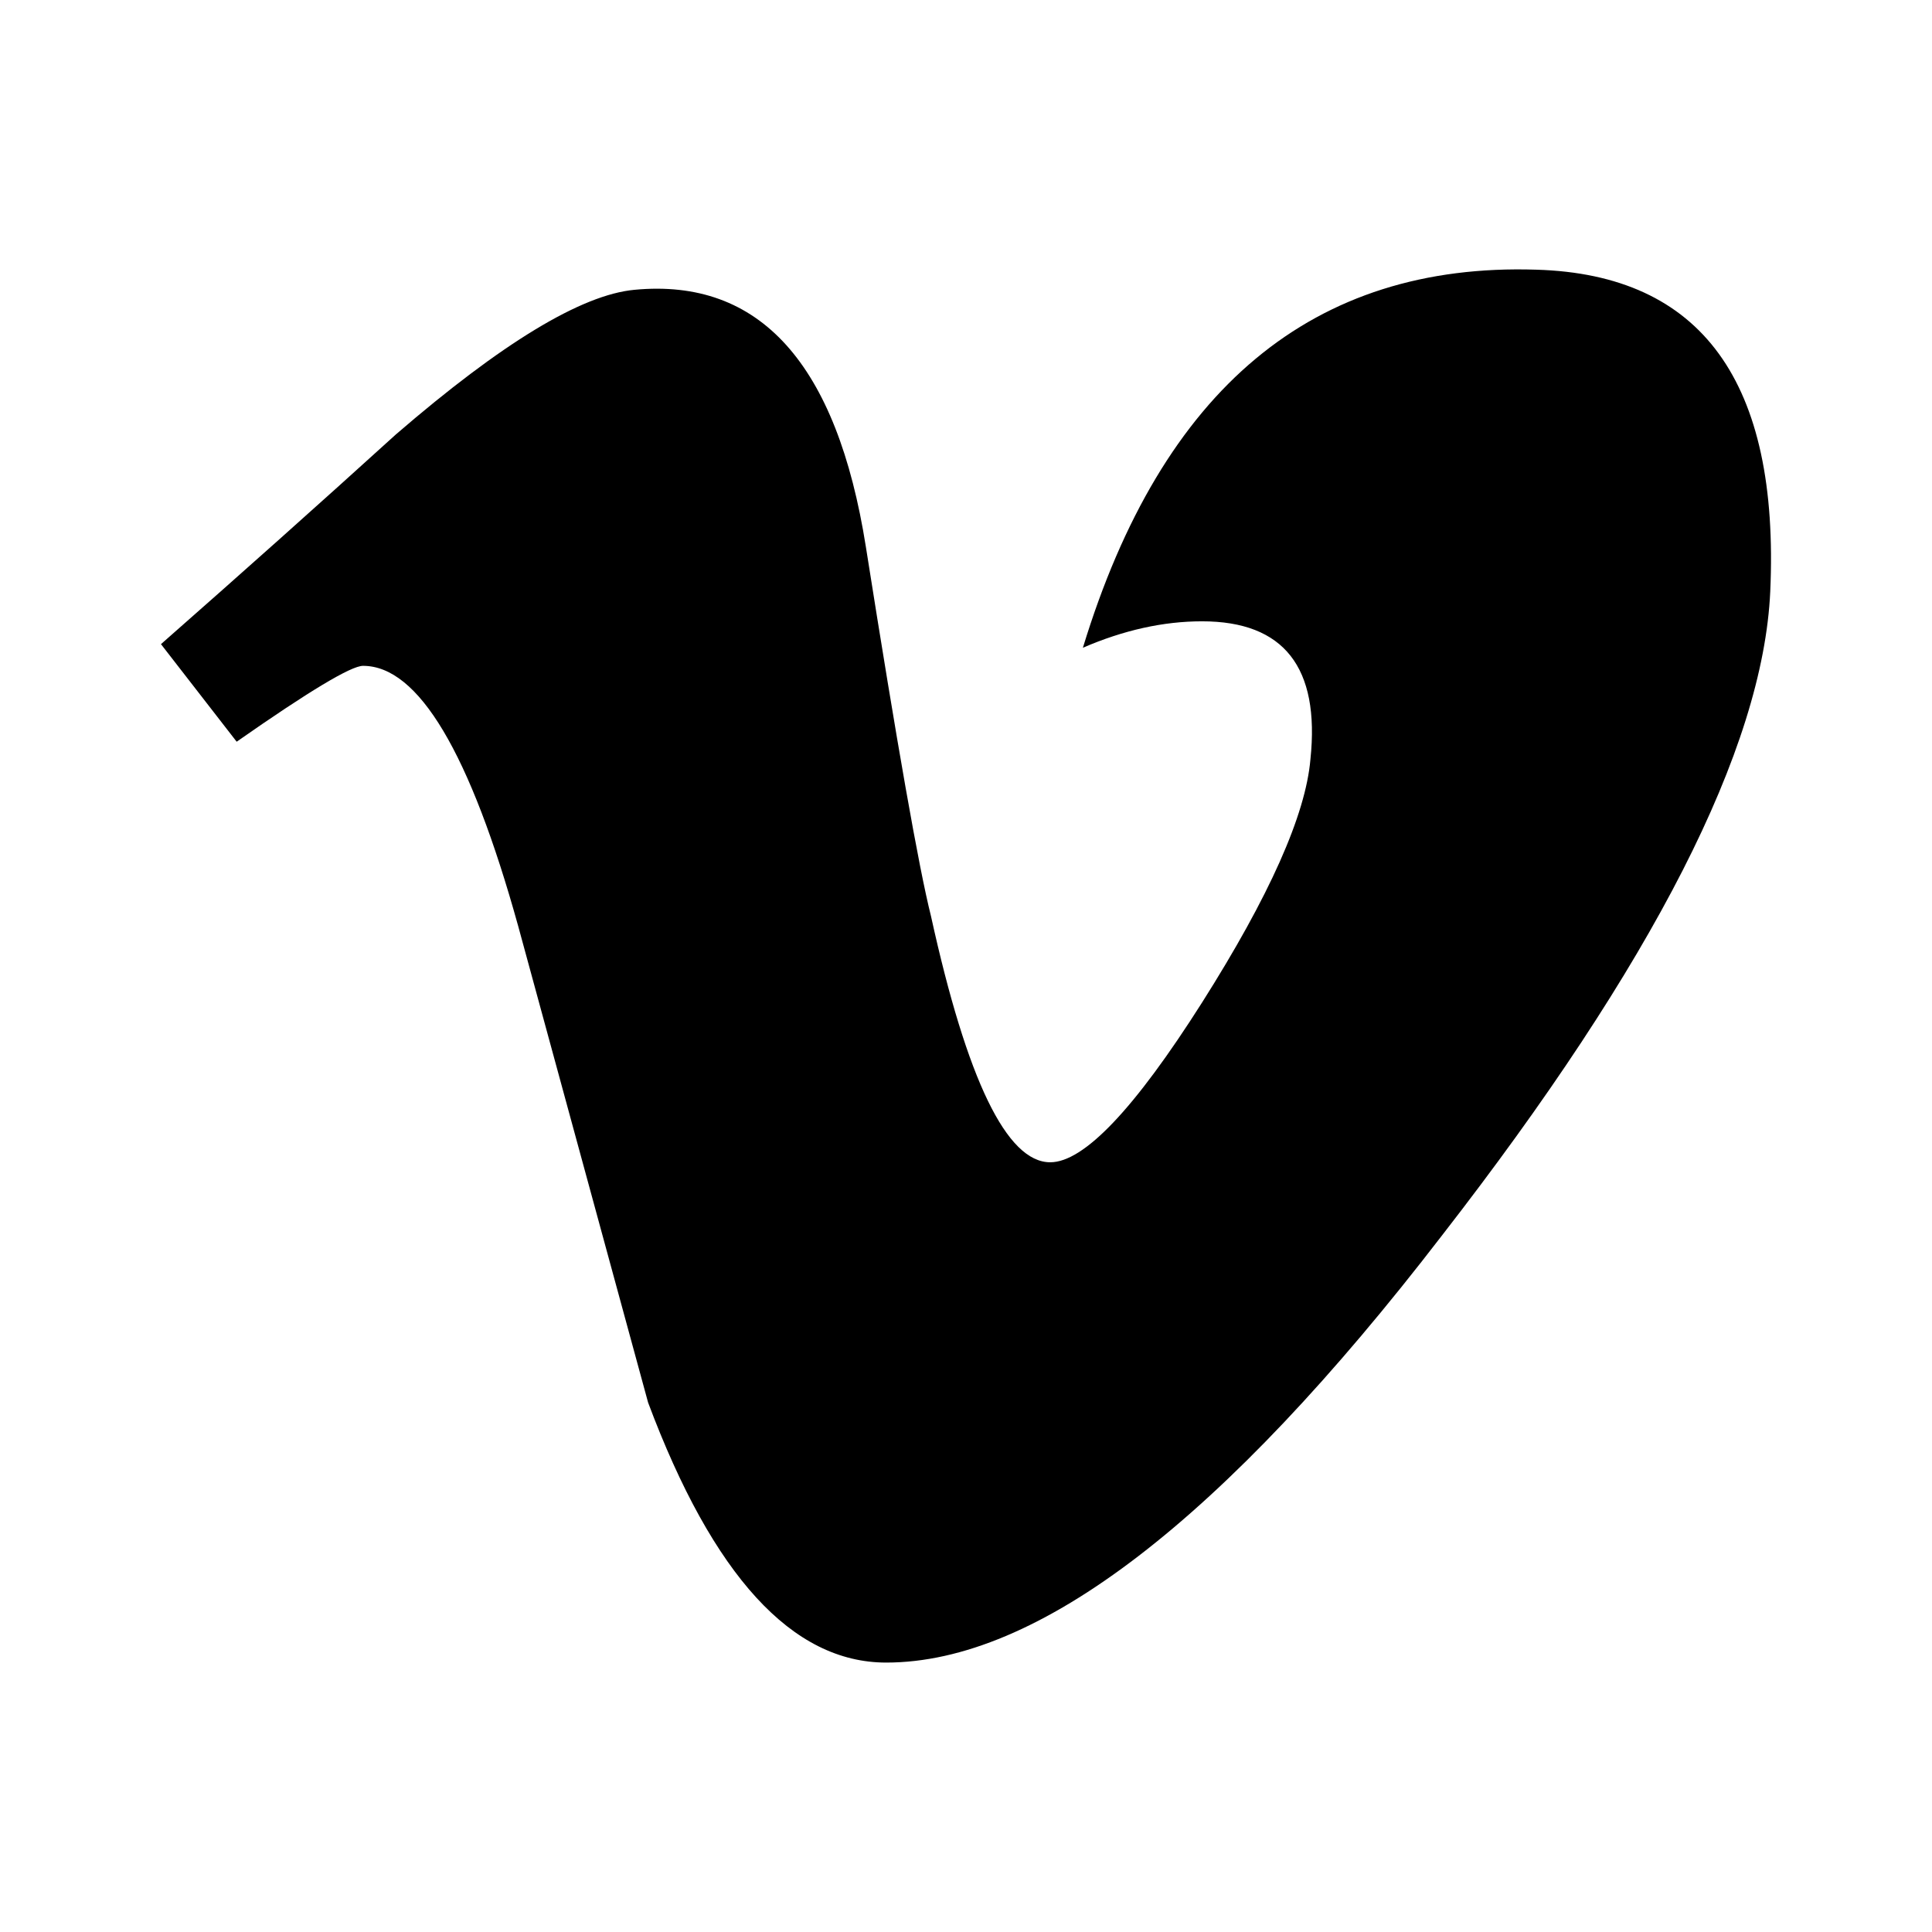
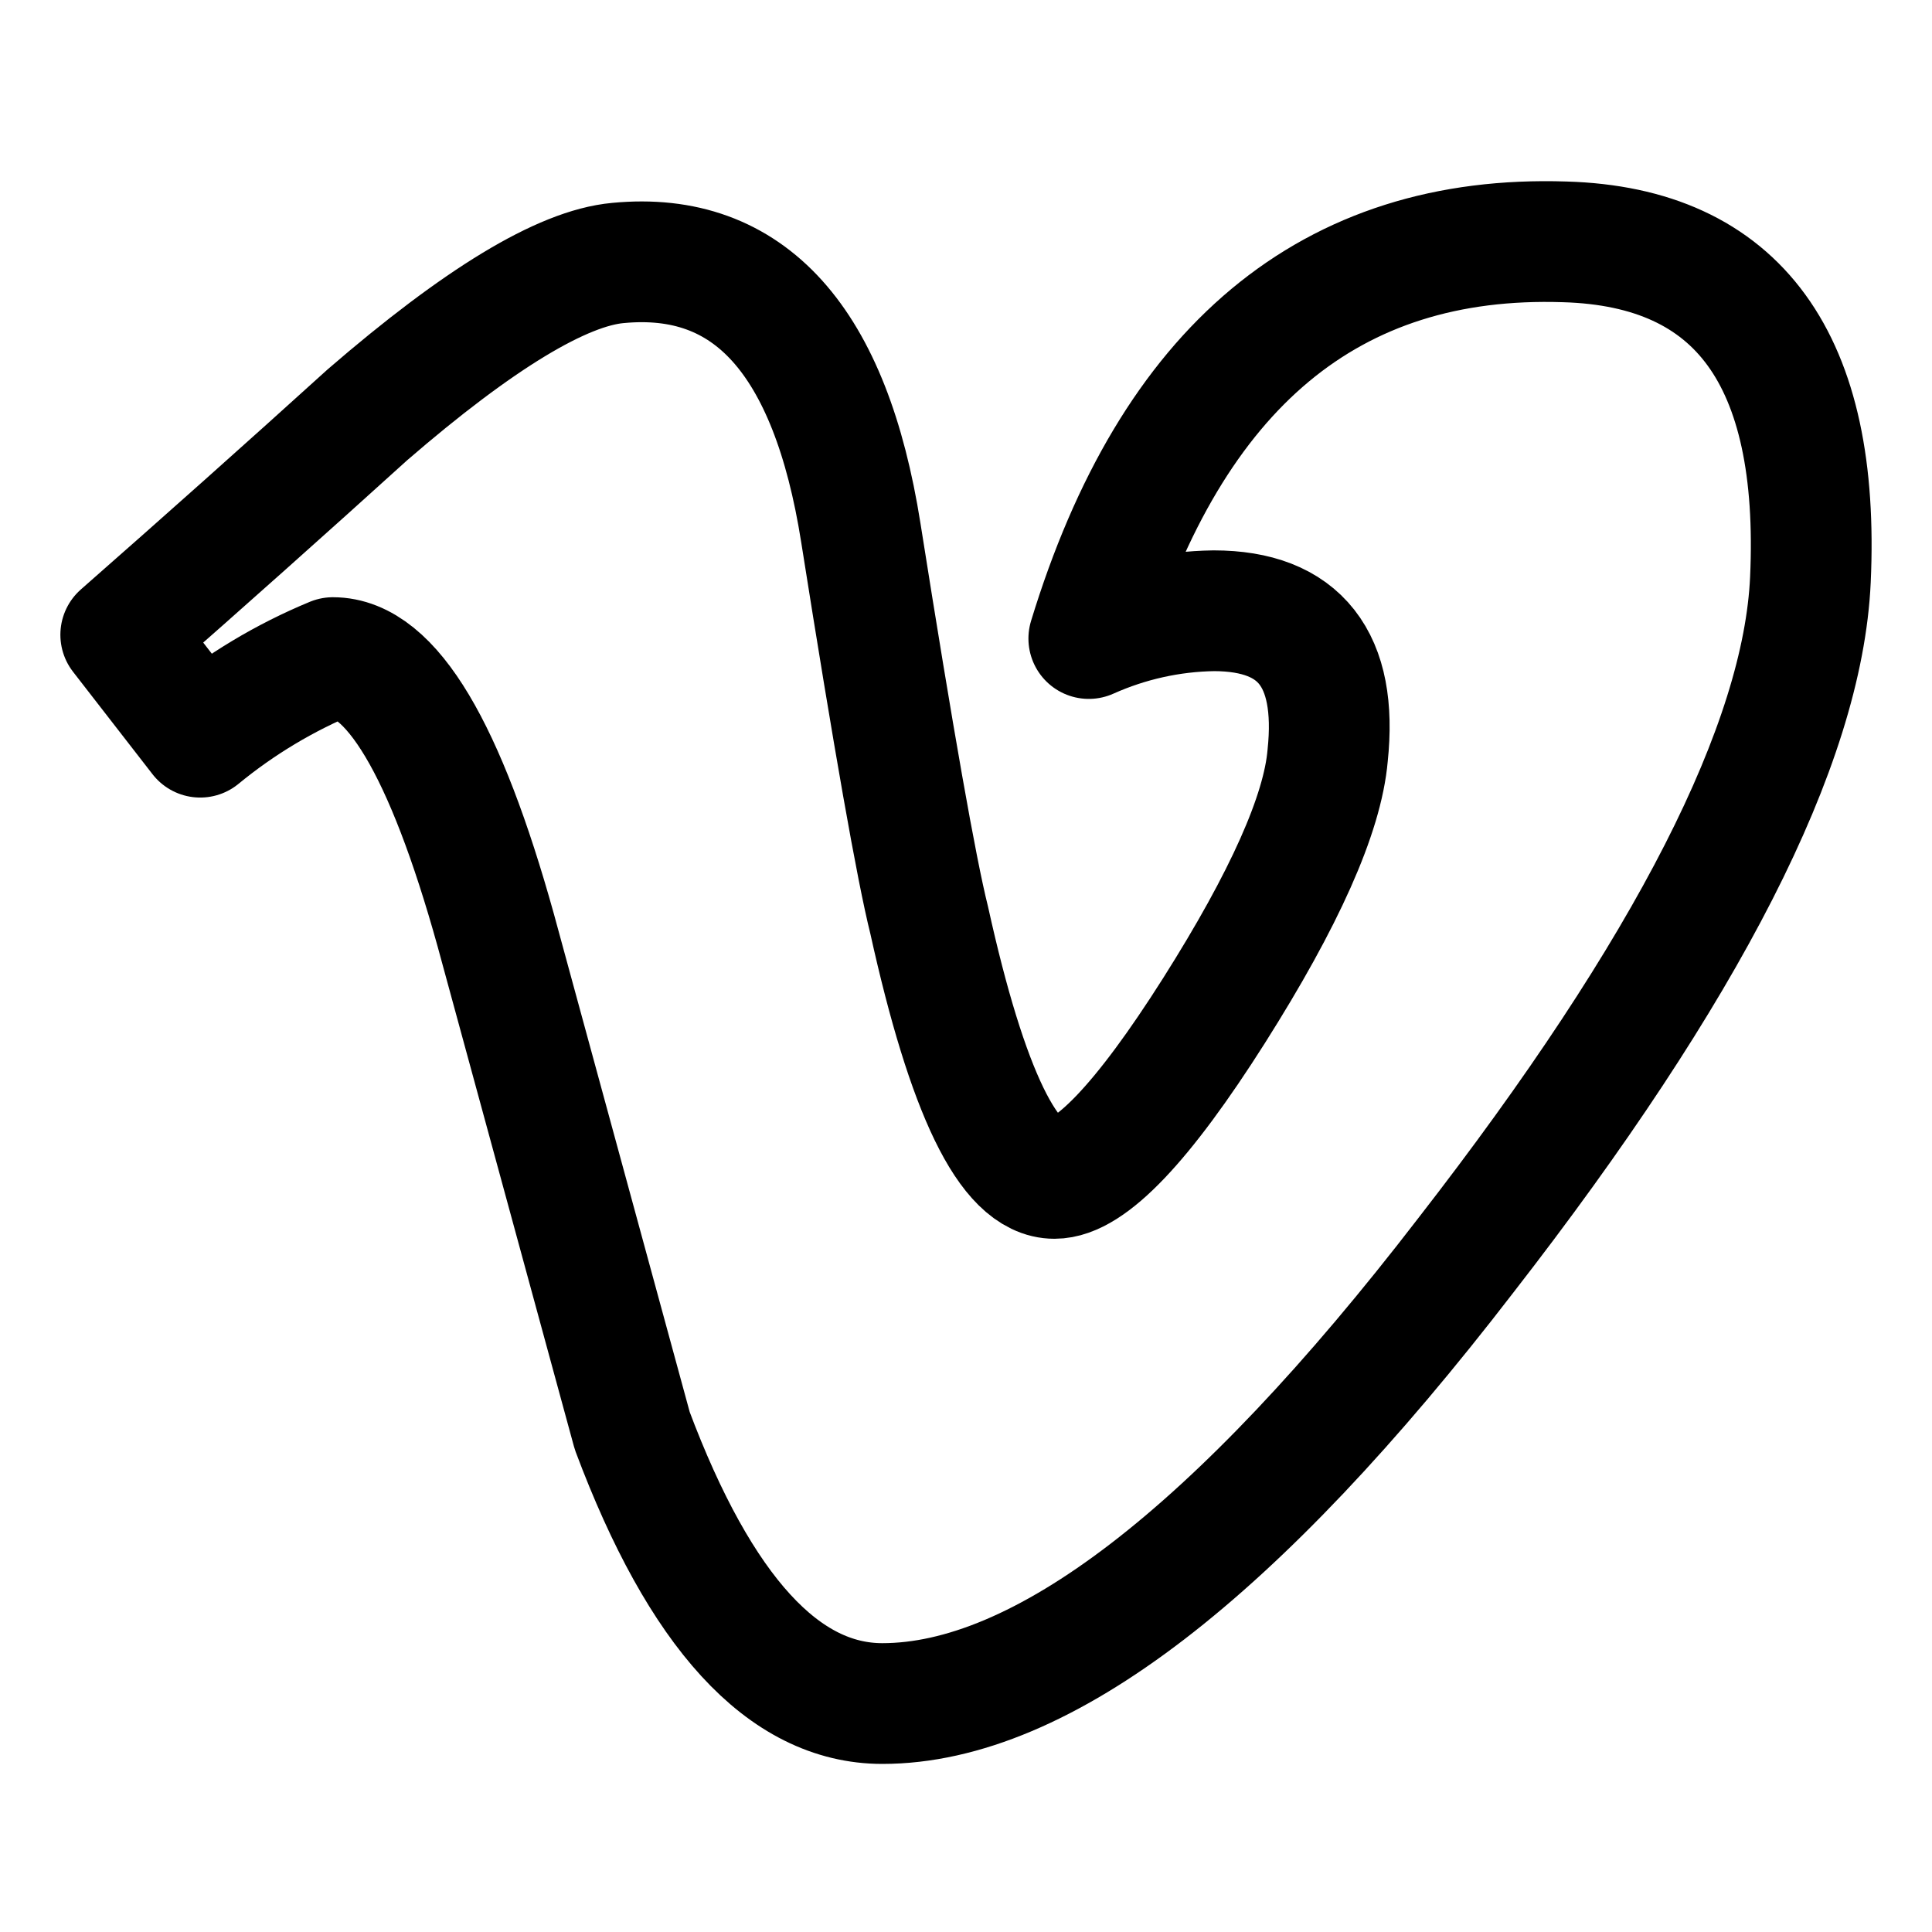
- <svg xmlns="http://www.w3.org/2000/svg" width="22" height="22" viewBox="0 0 22 22">
-   <path d="M20.158 6.738C20.076 8.523 18.829 10.968 16.418 14.071C13.926 17.311 11.817 18.932 10.091 18.932C9.023 18.932 8.119 17.946 7.38 15.971C6.887 14.161 6.393 12.353 5.9 10.543C5.352 8.57 4.764 7.582 4.134 7.582C3.998 7.582 3.517 7.871 2.695 8.446L1.833 7.335C2.737 6.54 3.63 5.744 4.508 4.947C5.715 3.905 6.621 3.356 7.225 3.3C8.652 3.164 9.53 4.14 9.86 6.228C10.216 8.482 10.463 9.883 10.601 10.431C11.012 12.301 11.465 13.235 11.959 13.235C12.343 13.235 12.919 12.628 13.688 11.416C14.456 10.203 14.867 9.28 14.922 8.647C15.032 7.6 14.621 7.075 13.688 7.075C13.248 7.075 12.796 7.175 12.331 7.376C13.232 4.424 14.953 2.989 17.495 3.071C19.378 3.126 20.266 4.348 20.158 6.738Z" />
+ <svg xmlns="http://www.w3.org/2000/svg" width="16" height="16" viewBox="0 0 16 16" fill="none">
+   <path d="M14.993 4.801C14.931 6.164 13.979 8.029 12.138 10.398C10.235 12.871 8.624 14.108 7.307 14.108C6.491 14.108 5.8 13.355 5.236 11.849L4.106 7.705C3.687 6.199 3.238 5.446 2.757 5.446C2.36 5.61 1.99 5.832 1.658 6.105L1 5.257C1.691 4.65 2.372 4.043 3.043 3.435C3.964 2.639 4.656 2.22 5.117 2.178C6.207 2.073 6.877 2.818 7.129 4.412C7.401 6.132 7.59 7.201 7.695 7.62C8.01 9.047 8.356 9.76 8.733 9.759C9.025 9.759 9.466 9.297 10.053 8.371C10.639 7.445 10.953 6.741 10.995 6.257C11.079 5.459 10.765 5.059 10.053 5.058C9.696 5.063 9.343 5.142 9.017 5.288C9.705 3.035 11.019 1.939 12.959 2.003C14.398 2.045 15.076 2.978 14.993 4.801Z" stroke="currentColor" stroke-linecap="round" stroke-linejoin="round" />
</svg>
